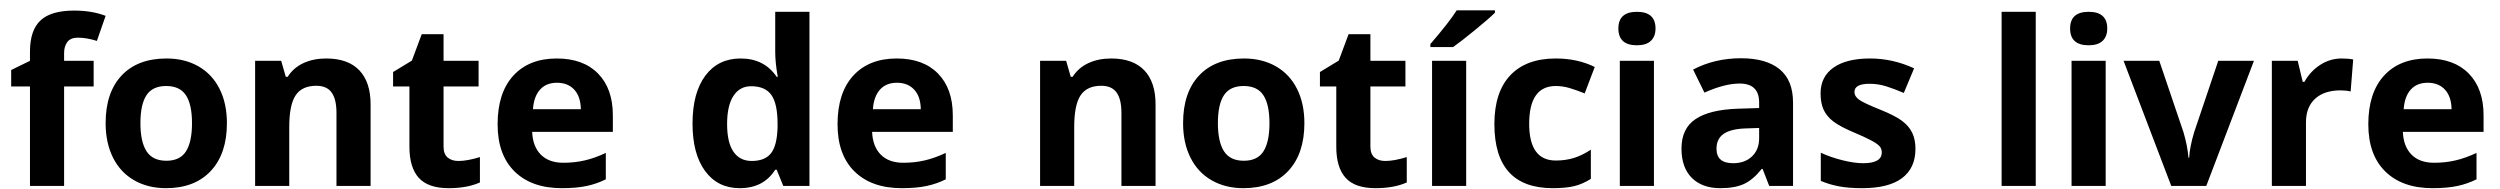
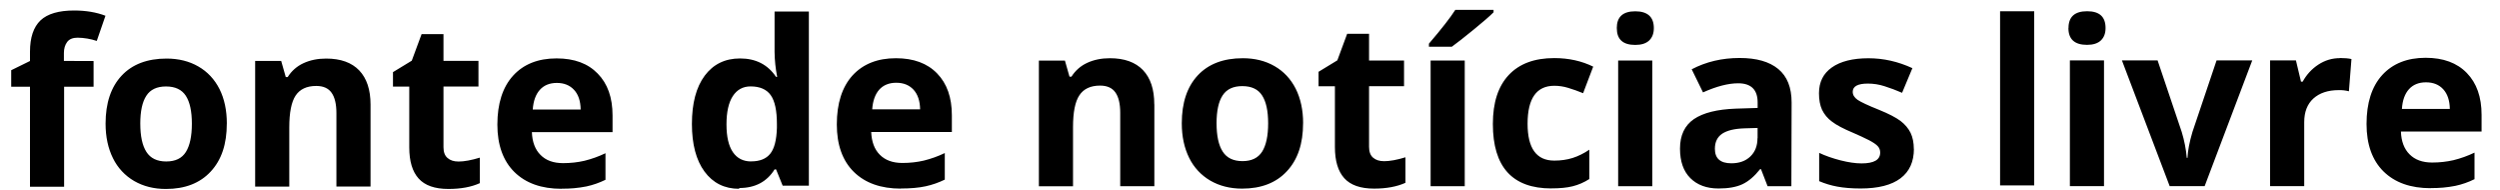
- <svg xmlns="http://www.w3.org/2000/svg" viewBox="0 0 1920 145" xml:space="preserve">
-   <rect width="100%" height="100%" fill="rgba(207,165,149,0)" />
-   <g>
-     <path d="M-888.08-40.79v19.68h-22.69v76.4h-26.21v-76.4h-14.43v-12.63l14.43-7.05v-7.05q0-16.41 8.08-23.97 8.08-7.57 25.87-7.57 13.58 0 24.15 4.04l-6.71 19.25q-7.9-2.49-14.61-2.49-5.58 0-8.07 3.31-2.5 3.31-2.5 8.46v6.02h22.69zm35.92 47.87q0 14.26 4.69 21.57 4.68 7.3 15.25 7.3 10.49 0 15.08-7.26 4.6-7.26 4.6-21.61 0-14.27-4.64-21.4t-15.21-7.13q-10.49 0-15.13 7.09t-4.64 21.44zm66.43 0q0 23.46-12.37 36.69-12.38 13.24-34.46 13.24-13.84 0-24.41-6.06t-16.24-17.4q-5.67-11.35-5.67-26.47 0-23.55 12.29-36.61t34.54-13.06q13.84 0 24.41 6.01 10.57 6.02 16.24 17.27 5.67 11.26 5.67 26.39zm110.35-14.44v62.65h-26.21V-.83q0-10.4-3.7-15.6-3.69-5.2-11.77-5.2-11 0-15.9 7.35t-4.9 24.37v45.2h-26.21v-96.08h20.02l3.53 12.29h1.46q4.38-6.96 12.07-10.53 7.69-3.56 17.49-3.56 16.76 0 25.44 9.06 8.68 9.07 8.68 26.17zm67.46 43.48q6.87 0 16.5-3v19.5q-9.8 4.39-24.06 4.39-15.73 0-22.91-7.95-7.17-7.95-7.17-23.85v-46.32h-12.55V-32.2l14.44-8.76 7.56-20.28h16.76v20.45h26.9v19.68h-26.9v46.32q0 5.59 3.14 8.25 3.13 2.66 8.29 2.66zm75.71-60.07q-8.34 0-13.06 5.29-4.73 5.28-5.42 15h36.78q-.17-9.72-5.07-15-4.9-5.29-13.23-5.29zm3.69 80.96q-23.2 0-36.26-12.81-13.06-12.8-13.06-36.26 0-24.15 12.07-37.34t33.39-13.19q20.36 0 31.71 11.6 11.34 11.6 11.34 32.05v12.72h-61.96q.43 11.17 6.62 17.45 6.19 6.27 17.36 6.27 8.68 0 16.41-1.81 7.74-1.8 16.16-5.75v20.28q-6.88 3.44-14.7 5.11-7.82 1.68-19.08 1.68zm136.64 0q-16.92 0-26.59-13.15t-9.67-36.44q0-23.63 9.84-36.82t27.11-13.19q18.14 0 27.67 14.09h.86q-1.97-10.74-1.97-19.16v-30.77h26.29V55.29h-20.11l-5.07-12.46h-1.11q-8.94 14.18-27.25 14.18zm9.2-20.89q10.05 0 14.74-5.84 4.68-5.84 5.11-19.85V7.59q0-15.47-4.77-22.17t-15.51-6.7q-8.77 0-13.62 7.43-4.86 7.44-4.86 21.62 0 14.17 4.9 21.26t14.01 7.09zm111.55-60.07q-8.34 0-13.07 5.29-4.72 5.28-5.41 15h36.78q-.17-9.72-5.07-15-4.9-5.29-13.23-5.29zm3.69 80.96q-23.2 0-36.26-12.81-13.07-12.8-13.07-36.26 0-24.15 12.08-37.34 12.07-13.19 33.39-13.19 20.36 0 31.71 11.6 11.34 11.6 11.34 32.05v12.72h-61.96q.43 11.17 6.62 17.45 6.18 6.27 17.36 6.27 8.68 0 16.41-1.81 7.73-1.8 16.16-5.75v20.28q-6.88 3.44-14.7 5.11-7.82 1.68-19.08 1.68zM-72.53-7.36v62.65h-26.21V-.83q0-10.4-3.7-15.6-3.69-5.2-11.77-5.2-11 0-15.9 7.35t-4.9 24.37v45.2h-26.21v-96.08h20.02l3.53 12.29h1.46q4.38-6.96 12.07-10.53 7.69-3.56 17.49-3.56 16.76 0 25.44 9.06 8.68 9.07 8.68 26.17zm47.87 14.44q0 14.26 4.68 21.57 4.68 7.3 15.25 7.3 10.49 0 15.09-7.26 4.59-7.26 4.59-21.61 0-14.27-4.64-21.4T-4.9-21.45q-10.48 0-15.12 7.09t-4.64 21.44zm66.43 0q0 23.46-12.38 36.69Q17.02 57.01-5.07 57.01q-13.84 0-24.41-6.06t-16.24-17.4q-5.67-11.35-5.67-26.47 0-23.55 12.29-36.61t34.55-13.06q13.83 0 24.4 6.01 10.57 6.02 16.24 17.27 5.68 11.26 5.68 26.39zm62.13 29.04q6.87 0 16.5-3v19.5q-9.8 4.39-24.06 4.39-15.73 0-22.91-7.95-7.17-7.95-7.17-23.85v-46.32H53.71V-32.2l14.44-8.76 7.56-20.28h16.76v20.45h26.9v19.68h-26.9v46.32q0 5.59 3.14 8.25 3.13 2.66 8.29 2.66zm62.13-76.91v96.08h-26.21v-96.08h26.21zm-10.05-10.57h-17.45v-2.32q14.78-17.19 20.2-25.87h29.39v1.81q-4.47 4.47-15.26 13.27-10.78 8.81-16.88 13.11zm76.57 108.37q-44.86 0-44.86-49.24 0-24.5 12.2-37.43t34.98-12.93q16.67 0 29.9 6.53l-7.73 20.28q-6.19-2.49-11.52-4.08-5.32-1.59-10.65-1.59-20.46 0-20.46 29.04 0 28.19 20.46 28.19 7.56 0 14.01-2.02 6.44-2.02 12.89-6.32v22.43q-6.36 4.04-12.85 5.59t-16.37 1.55zm50.36-122.64q0-12.8 14.26-12.8 14.27 0 14.27 12.8 0 6.11-3.57 9.5-3.57 3.4-10.7 3.4-14.26 0-14.26-12.9zm27.32 24.84v96.08h-26.21v-96.08h26.21zm106.82 96.08h-18.3l-5.07-13.06h-.69q-6.61 8.33-13.62 11.55-7 3.23-18.26 3.23-13.84 0-21.79-7.91-7.94-7.91-7.94-22.51 0-15.3 10.69-22.56 10.7-7.26 32.27-8.04l16.68-.51v-4.21q0-14.61-14.96-14.61-11.51 0-27.07 6.96l-8.68-17.71q16.59-8.68 36.78-8.68 19.34 0 29.65 8.43 10.31 8.42 10.31 25.61v64.02zm-26.03-36.61v-7.91l-10.14.35q-11.43.34-17.02 4.12t-5.59 11.52q0 11.08 12.72 11.08 9.11 0 14.57-5.24t5.46-13.92zm120.05 8.08q0 14.78-10.27 22.51-10.27 7.74-30.72 7.74-10.49 0-17.88-1.42t-13.83-4.17V29.77q7.3 3.43 16.45 5.75 9.16 2.32 16.12 2.32 14.26 0 14.26-8.25 0-3.09-1.89-5.02-1.89-1.94-6.53-4.39t-12.37-5.71q-11.09-4.64-16.29-8.6-5.2-3.95-7.56-9.06-2.36-5.12-2.36-12.59 0-12.81 9.92-19.81 9.93-7 28.15-7 17.36 0 33.77 7.56l-7.91 18.9q-7.22-3.09-13.49-5.07-6.27-1.97-12.8-1.97-11.61 0-11.61 6.27 0 3.52 3.74 6.1t16.37 7.65q11.26 4.56 16.5 8.51 5.25 3.95 7.74 9.11 2.49 5.15 2.49 12.29zm92.38-105.19V55.29h-26.21V-78.43h26.21zm26.39 12.8q0-12.8 14.26-12.8 14.27 0 14.27 12.8 0 6.11-3.57 9.5-3.57 3.4-10.7 3.4-14.26 0-14.26-12.9zm27.32 24.84v96.08h-26.21v-96.08h26.21zm77.26 96.08h-26.9l-36.61-96.08h27.42l18.56 54.74q3.09 10.4 3.87 19.68h.51q.43-8.25 3.87-19.68l18.48-54.74h27.41l-36.61 96.08zm103.99-97.88q5.32 0 8.85.77l-1.98 24.58q-3.18-.86-7.73-.86-12.55 0-19.55 6.44-7.01 6.45-7.01 18.05v48.9h-26.21v-96.08h19.85l3.87 16.16h1.29q4.47-8.08 12.07-13.02 7.61-4.94 16.55-4.94zm66.08 18.64q-8.33 0-13.06 5.29-4.73 5.28-5.41 15h36.78q-.17-9.72-5.07-15-4.9-5.29-13.24-5.29zm3.7 80.96q-23.21 0-36.27-12.81-13.06-12.8-13.06-36.26 0-24.15 12.07-37.34 12.08-13.19 33.39-13.19 20.37 0 31.71 11.6 11.35 11.6 11.35 32.05v12.72h-61.97q.43 11.17 6.62 17.45 6.19 6.27 17.36 6.27 8.68 0 16.41-1.81 7.74-1.8 16.16-5.75v20.28q-6.87 3.44-14.69 5.11-7.82 1.68-19.08 1.68z" font-family="Open Sans" font-size="176" font-weight="bold" style="font-file-url:none;is-custom-font:none;white-space:pre" xml:space="preserve" transform="translate(960 87.505)" />
-   </g>
+ <svg xmlns="http://www.w3.org/2000/svg" viewBox="0 0 145 11">
+   <path d="M5.43 3.54v1.49H3.72v5.8H1.74v-5.8H.65v-.957l1.09-.535v-.535c0-.828.203-1.43.609-1.82C2.755.8 3.409.609 4.299.609c.684 0 1.29.102 1.82.305l-.504 1.46a3.711 3.711 0 0 0-1.11-.188c-.281 0-.484.082-.609.25-.125.168-.188.383-.188.641v.457zm2.71 3.63c0 .723.117 1.27.355 1.64.234.367.617.555 1.15.555s.91-.184 1.14-.551c.23-.367.348-.914.348-1.64 0-.723-.117-1.26-.352-1.62-.234-.359-.617-.539-1.15-.539-.527 0-.91.18-1.14.539-.234.355-.352.898-.352 1.62zm5.02 0c0 1.19-.309 2.11-.934 2.78-.621.672-1.49 1.01-2.6 1.01-.699 0-1.31-.156-1.84-.461a3.1 3.1 0 0 1-1.23-1.32c-.285-.574-.43-1.24-.43-2.01 0-1.19.312-2.12.93-2.78.617-.66 1.49-.992 2.61-.992.695 0 1.31.152 1.84.457.531.305.941.742 1.23 1.31.285.57.426 1.24.426 2zm8.34-1.1v4.75h-1.98V6.56c0-.523-.094-.918-.281-1.18-.184-.262-.48-.395-.887-.395-.555 0-.953.188-1.2.559-.246.371-.367.988-.367 1.85v3.43h-1.98v-7.29h1.51l.266.934h.113a2.11 2.11 0 0 1 .91-.801c.387-.18.828-.27 1.32-.27.844 0 1.48.23 1.92.688.438.461.656 1.12.656 1.98zm5.09 3.3c.344 0 .762-.078 1.25-.227v1.48c-.492.223-1.1.336-1.82.336-.793 0-1.37-.203-1.73-.605-.363-.402-.543-1-.543-1.81v-3.52h-.945v-.84l1.09-.664.57-1.54h1.27v1.55h2.03v1.49h-2.03v3.52c0 .281.078.492.238.625.156.137.363.203.625.203zm5.72-4.56c-.422 0-.75.137-.988.402-.238.266-.375.645-.41 1.14h2.78c-.008-.492-.133-.871-.383-1.14-.246-.266-.578-.402-.996-.402zm.277 6.14c-1.17 0-2.08-.324-2.74-.973-.656-.648-.988-1.57-.988-2.75 0-1.22.305-2.17.914-2.84.605-.664 1.45-1 2.52-1 1.03 0 1.82.293 2.39.883.574.586.859 1.39.859 2.43v.965h-4.68c.02.566.188 1.01.5 1.32.309.316.746.477 1.31.477.438 0 .852-.047 1.24-.137a6.386 6.386 0 0 0 1.22-.438v1.54a4.782 4.782 0 0 1-1.11.387 6.888 6.888 0 0 1-1.44.129zm10.3 0c-.852 0-1.52-.336-2.01-1-.488-.664-.73-1.59-.73-2.76 0-1.2.246-2.13.742-2.8.496-.664 1.18-1 2.05-1 .914 0 1.61.355 2.09 1.07h.066a7.975 7.975 0 0 1-.152-1.45V.67h1.99v10.1h-1.52l-.383-.945h-.086c-.449.719-1.13 1.08-2.05 1.08zm.695-1.59c.504 0 .875-.148 1.11-.445.238-.293.367-.797.387-1.5V7.2c0-.781-.117-1.34-.359-1.68-.238-.336-.629-.508-1.17-.508-.441 0-.785.188-1.03.562-.246.379-.367.926-.367 1.64 0 .719.125 1.25.371 1.61.246.359.598.539 1.06.539zm8.42-4.56c-.418 0-.75.137-.988.402-.234.266-.371.645-.406 1.14h2.78c-.008-.492-.137-.871-.383-1.14-.246-.266-.578-.402-1-.402zm.277 6.14c-1.17 0-2.08-.324-2.74-.973-.656-.648-.984-1.57-.984-2.75 0-1.22.305-2.17.91-2.84.609-.664 1.45-1 2.52-1 1.02 0 1.82.293 2.39.883.57.586.855 1.39.855 2.43v.965h-4.68c.023.566.188 1.01.5 1.32.312.316.75.477 1.31.477.438 0 .852-.047 1.24-.137a6.29 6.29 0 0 0 1.22-.438v1.54a4.848 4.848 0 0 1-1.11.387c-.391.086-.871.129-1.44.129zm14.7-4.89v4.75h-1.98V6.54c0-.523-.094-.918-.281-1.18-.184-.262-.48-.395-.887-.395-.555 0-.953.188-1.2.559-.25.371-.371.988-.371 1.85v3.43h-1.98v-7.29h1.51l.266.934h.113a2.11 2.11 0 0 1 .91-.801c.387-.18.828-.27 1.32-.27.844 0 1.48.23 1.92.688.438.461.656 1.12.656 1.98zm3.61 1.1c0 .723.117 1.27.355 1.64.234.367.617.555 1.15.555.527 0 .906-.184 1.14-.551.23-.367.348-.914.348-1.64 0-.723-.117-1.26-.352-1.62-.23-.359-.613-.539-1.15-.539-.527 0-.906.18-1.14.539-.234.355-.352.898-.352 1.62zm5.02 0c0 1.19-.312 2.11-.938 2.78-.621.672-1.49 1.01-2.6 1.01-.695 0-1.31-.156-1.84-.461a3.1 3.1 0 0 1-1.23-1.32c-.285-.574-.43-1.24-.43-2.01 0-1.19.312-2.12.93-2.78.617-.66 1.49-.992 2.61-.992.695 0 1.31.152 1.84.457.531.305.941.742 1.23 1.31.285.57.43 1.24.43 2zm4.69 2.2c.344 0 .762-.078 1.25-.227v1.48c-.496.223-1.1.336-1.82.336-.793 0-1.37-.203-1.73-.605-.363-.402-.543-1-.543-1.81v-3.52h-.949v-.84l1.09-.664.57-1.54h1.27v1.55h2.03V5h-2.03v3.52c0 .281.078.492.234.625.16.137.367.203.629.203zm4.69-5.84v7.29h-1.98V3.51zm-.758-.801h-1.32v-.176c.746-.871 1.25-1.52 1.53-1.96h2.22v.141c-.227.227-.609.559-1.15 1-.543.445-.969.777-1.27.996zm5.78 8.22c-2.26 0-3.39-1.25-3.39-3.74 0-1.24.305-2.18.922-2.84.613-.652 1.49-.98 2.64-.98.84 0 1.59.168 2.26.496l-.586 1.54a9.872 9.872 0 0 0-.867-.309 2.739 2.739 0 0 0-.805-.121c-1.03 0-1.55.734-1.55 2.2 0 1.43.516 2.14 1.55 2.14.379 0 .734-.05 1.06-.152.324-.102.648-.262.973-.48v1.7a3.2 3.2 0 0 1-.973.422c-.324.082-.738.121-1.23.121zm3.8-9.3c0-.648.355-.973 1.07-.973s1.08.324 1.08.973c0 .309-.09.547-.27.719s-.449.258-.809.258c-.719 0-1.07-.324-1.07-.977zm2.06 1.88v7.29h-1.98v-7.29zm8.07 7.29h-1.38l-.383-.988h-.05c-.333.418-.677.711-1.03.875-.353.164-.81.246-1.38.246-.696 0-1.24-.203-1.64-.602-.399-.398-.599-.969-.599-1.71 0-.773.27-1.34.805-1.71.54-.367 1.35-.57 2.44-.609l1.26-.04v-.32c0-.737-.379-1.11-1.13-1.11-.578 0-1.26.177-2.04.528l-.656-1.34c.836-.438 1.76-.656 2.78-.656.977 0 1.72.21 2.24.637.52.43.777 1.07.777 1.95zm-1.96-2.78v-.598l-.766.023c-.578.02-1 .121-1.29.312-.281.191-.422.484-.422.875 0 .562.32.84.957.84.461 0 .828-.133 1.1-.395.277-.266.414-.617.414-1.06zm9.07.613c0 .746-.258 1.32-.777 1.71-.516.391-1.29.59-2.32.59-.527 0-.977-.04-1.35-.109a4.988 4.988 0 0 1-1.05-.316v-1.64c.367.172.781.316 1.24.434.461.117.867.176 1.22.176.719 0 1.08-.207 1.08-.625a.525.525 0 0 0-.145-.379c-.094-.102-.258-.211-.492-.336a15.97 15.97 0 0 0-.934-.434c-.559-.234-.969-.449-1.23-.652a1.826 1.826 0 0 1-.574-.688c-.117-.258-.176-.574-.176-.953 0-.648.25-1.15.75-1.5.5-.352 1.21-.531 2.12-.531.875 0 1.72.191 2.55.574l-.598 1.43a10.365 10.365 0 0 0-1.02-.383 3.119 3.119 0 0 0-.965-.152c-.586 0-.879.16-.879.477 0 .18.094.332.281.465.191.129.602.324 1.24.578.566.23.98.445 1.25.645.266.203.457.434.586.691.125.262.188.574.188.934zm6.98-7.98v10.1h-1.98V.652zm1.99.973c0-.648.359-.973 1.08-.973s1.07.324 1.07.973c0 .309-.09.547-.27.719-.18.172-.449.258-.805.258-.719 0-1.08-.324-1.08-.977zm2.06 1.88v7.29h-1.98v-7.29zm5.84 7.29h-2.03l-2.77-7.29h2.07l1.4 4.15a7.37 7.37 0 0 1 .293 1.5h.04c.019-.418.116-.918.288-1.5l1.4-4.15h2.07zm7.85-7.43c.27 0 .492.02.668.059l-.148 1.87a2.108 2.108 0 0 0-.582-.067c-.633 0-1.12.164-1.48.488-.355.324-.531.781-.531 1.37v3.71h-1.98v-7.29h1.5l.293 1.23h.098c.227-.41.527-.738.91-.988s.8-.375 1.25-.375zm4.99 1.41c-.422 0-.75.137-.988.402-.238.266-.375.645-.406 1.14h2.78c-.008-.492-.137-.871-.383-1.14s-.582-.402-1-.402zm.277 6.14c-1.17 0-2.08-.324-2.74-.973-.656-.648-.984-1.57-.984-2.75 0-1.22.301-2.17.91-2.84.609-.664 1.45-1 2.52-1 1.02 0 1.82.293 2.39.883.57.586.855 1.39.855 2.43v.965h-4.68c.02.566.188 1.01.5 1.32.312.316.75.477 1.31.477.434 0 .848-.047 1.24-.137a6.29 6.29 0 0 0 1.22-.438v1.54a4.718 4.718 0 0 1-1.11.387 6.888 6.888 0 0 1-1.44.129z" />
</svg>
